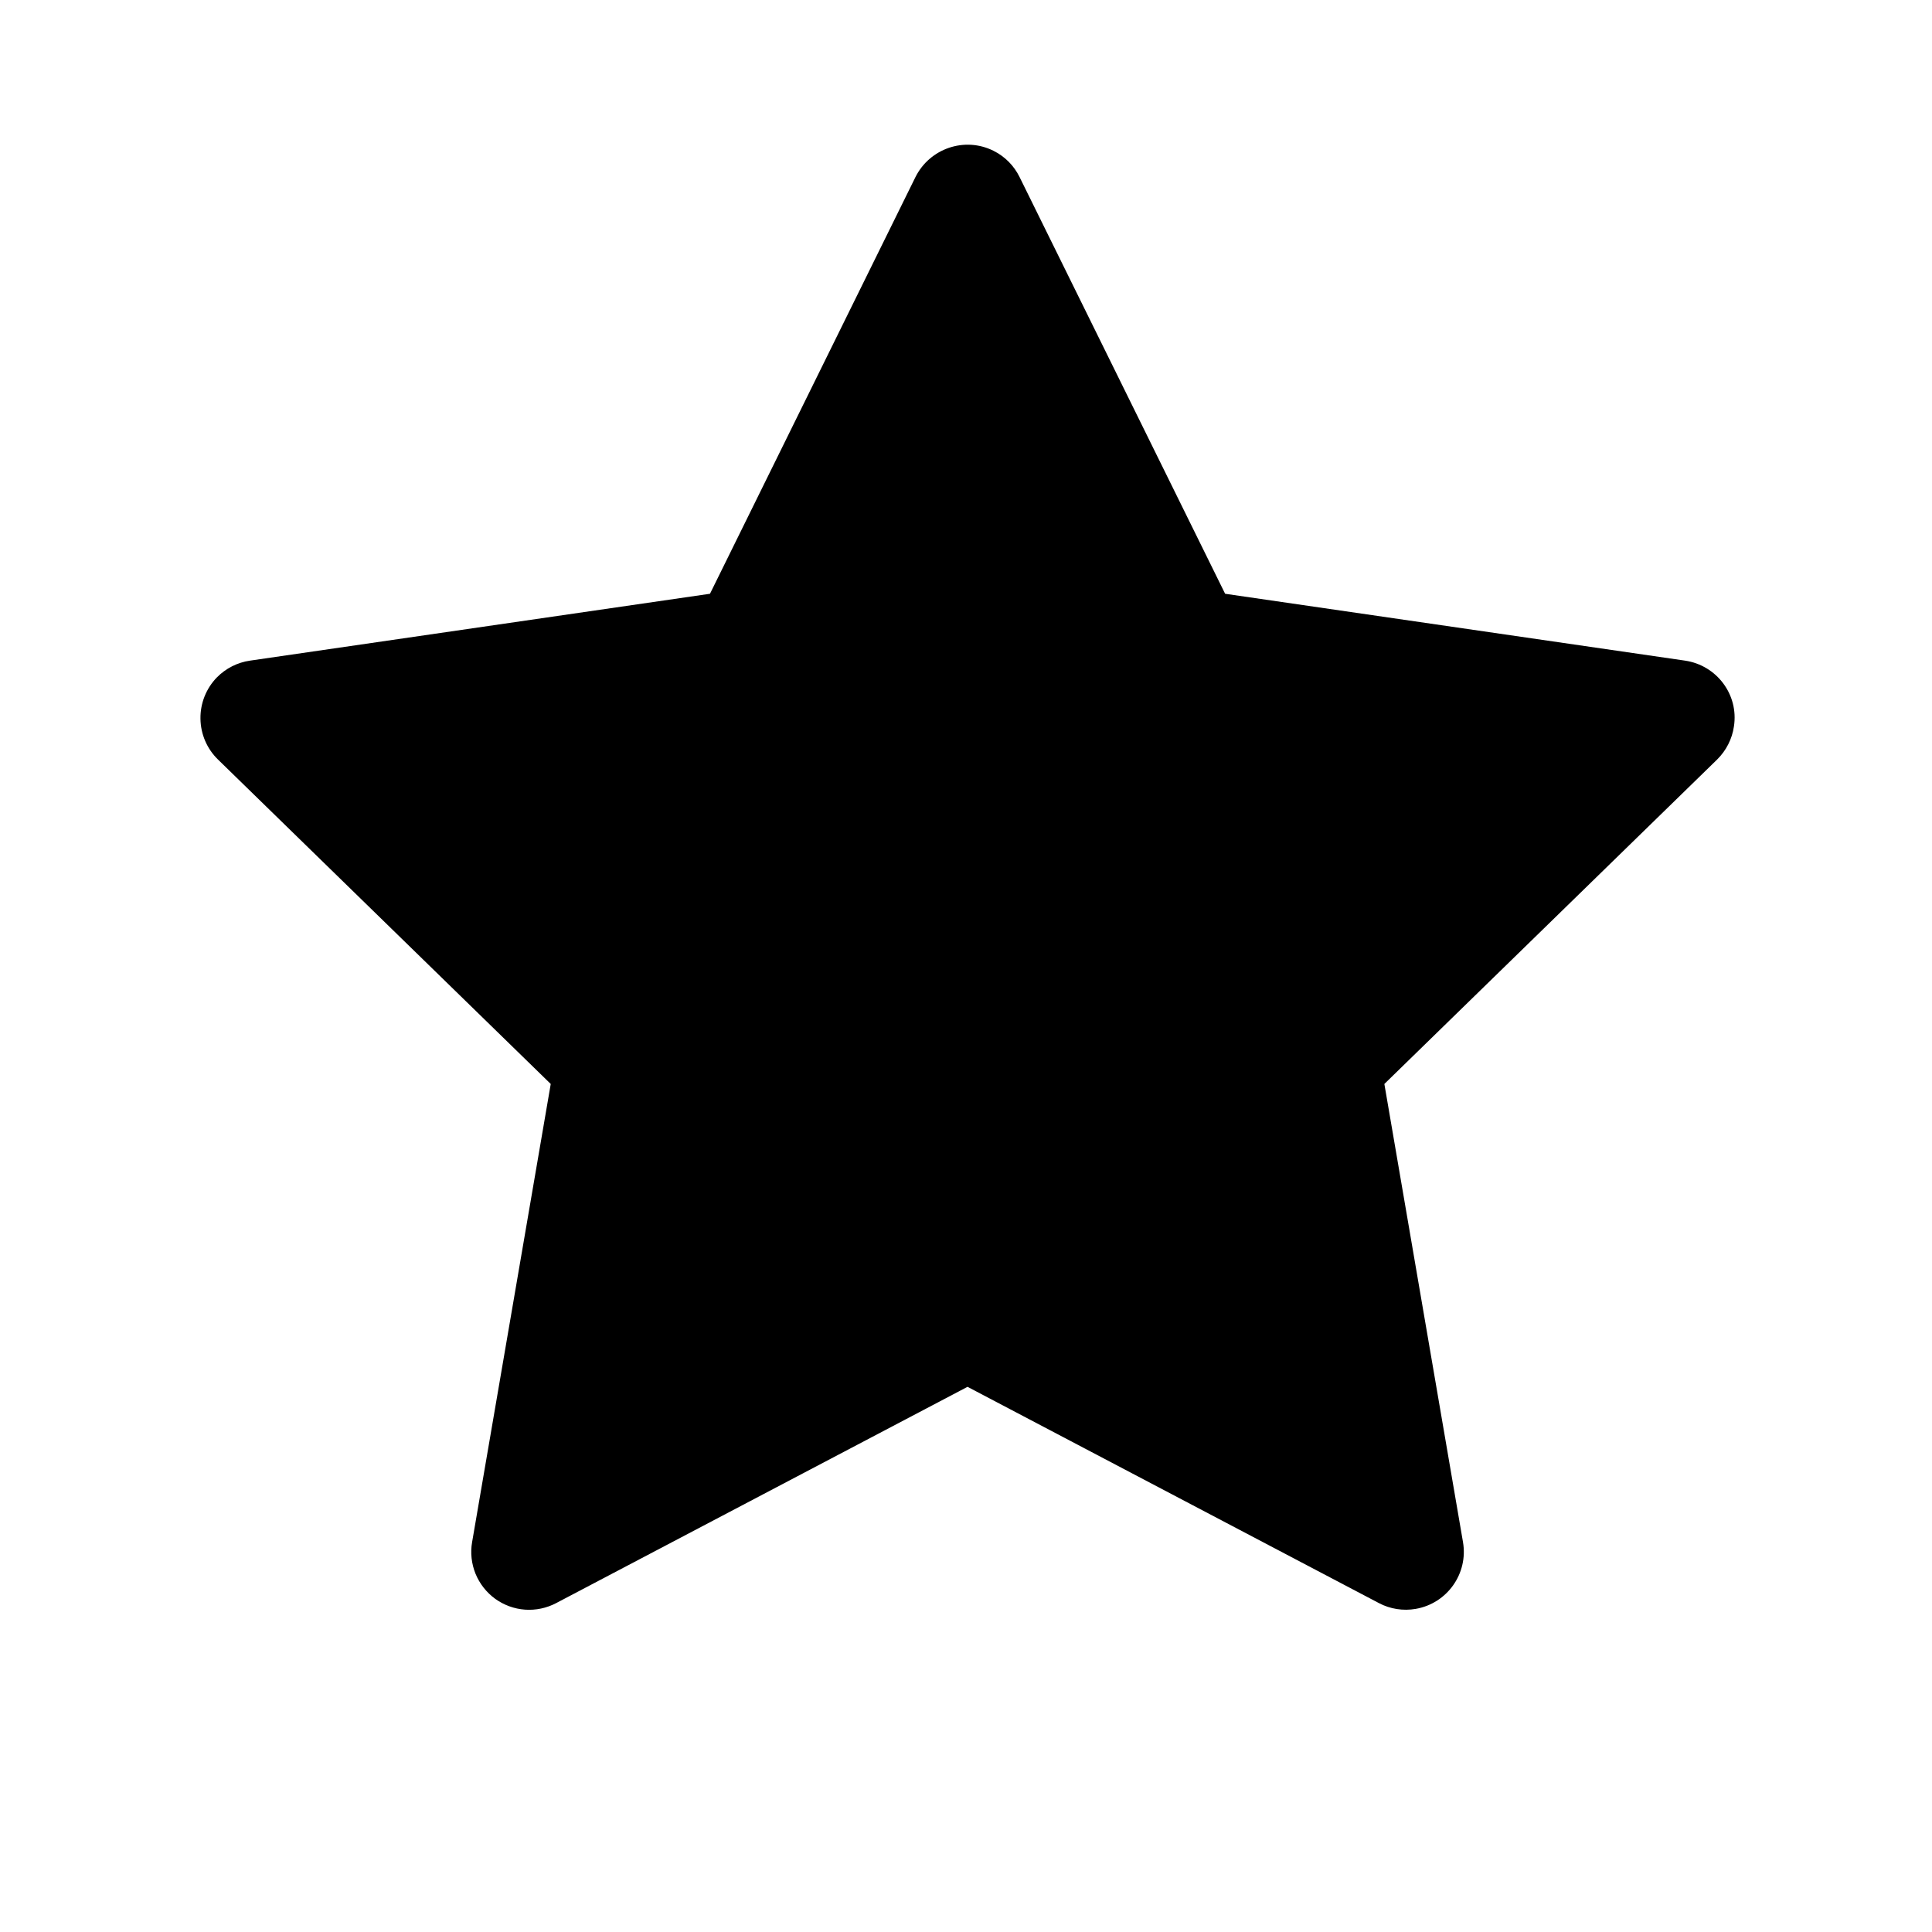
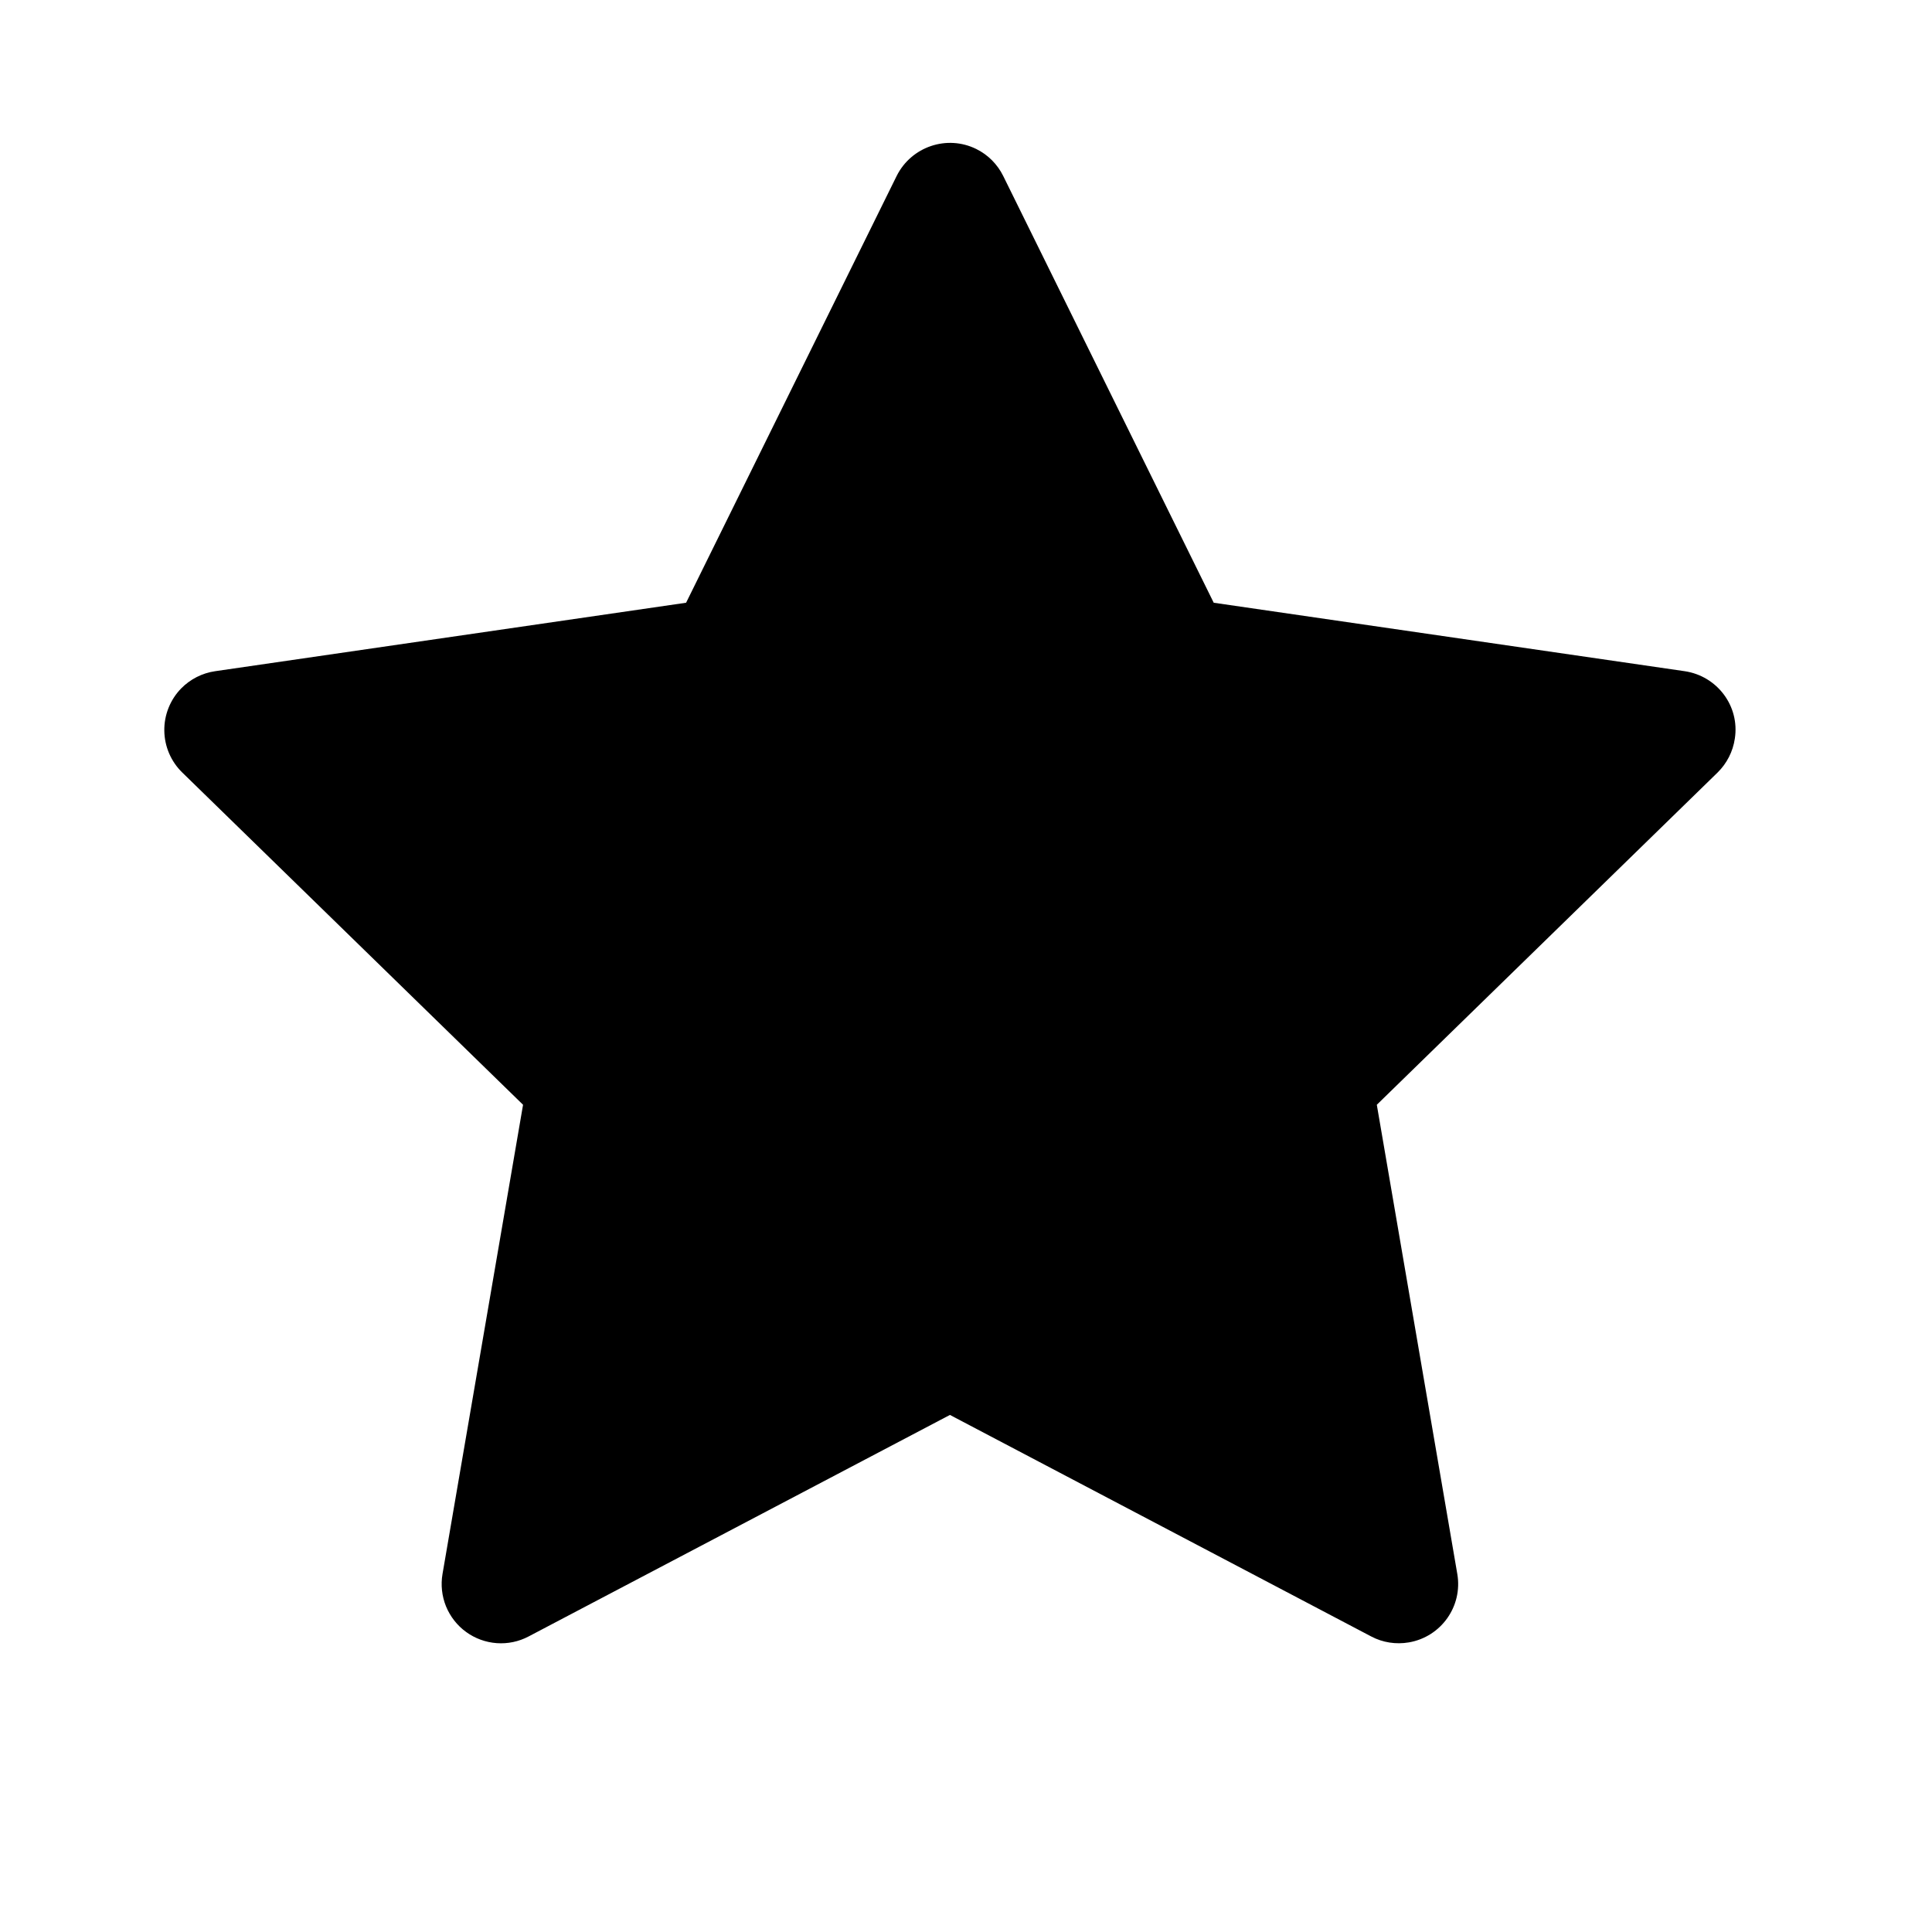
- <svg xmlns="http://www.w3.org/2000/svg" width="33" height="33" viewBox="0 0 33 33" fill="none">
-   <path d="M28.782 11.284L20.926 10.142L17.414 3.022C17.318 2.827 17.161 2.67 16.966 2.574C16.477 2.332 15.883 2.534 15.638 3.022L12.127 10.142L4.271 11.284C4.054 11.315 3.856 11.417 3.704 11.571C3.521 11.76 3.42 12.013 3.424 12.276C3.427 12.539 3.535 12.79 3.723 12.973L9.407 18.515L8.064 26.34C8.032 26.521 8.053 26.709 8.122 26.88C8.192 27.051 8.308 27.199 8.457 27.308C8.607 27.416 8.783 27.481 8.968 27.494C9.152 27.507 9.336 27.468 9.5 27.382L16.526 23.688L23.553 27.382C23.745 27.484 23.968 27.518 24.181 27.481C24.719 27.388 25.081 26.878 24.989 26.34L23.646 18.515L29.33 12.973C29.484 12.821 29.586 12.623 29.617 12.407C29.701 11.865 29.323 11.364 28.782 11.284Z" fill="black" />
+ <svg xmlns="http://www.w3.org/2000/svg" width="41" height="41" viewBox="0 0 41 41" fill="none">
+   <path d="M35.753 14.244L25.757 12.791L21.289 3.733C21.166 3.485 20.966 3.284 20.718 3.162C20.096 2.855 19.34 3.111 19.029 3.733L14.56 12.791L4.565 14.244C4.289 14.284 4.037 14.414 3.844 14.61C3.611 14.85 3.482 15.173 3.487 15.507C3.491 15.841 3.628 16.16 3.868 16.394L11.1 23.445L9.391 33.401C9.351 33.633 9.377 33.871 9.465 34.089C9.554 34.306 9.701 34.495 9.892 34.633C10.082 34.771 10.307 34.853 10.541 34.87C10.776 34.887 11.01 34.838 11.218 34.728L20.159 30.027L29.099 34.728C29.343 34.858 29.627 34.901 29.899 34.854C30.584 34.736 31.044 34.086 30.926 33.401L29.218 23.445L36.45 16.394C36.646 16.201 36.776 15.949 36.816 15.673C36.922 14.984 36.442 14.347 35.753 14.244Z" fill="black" />
</svg>
